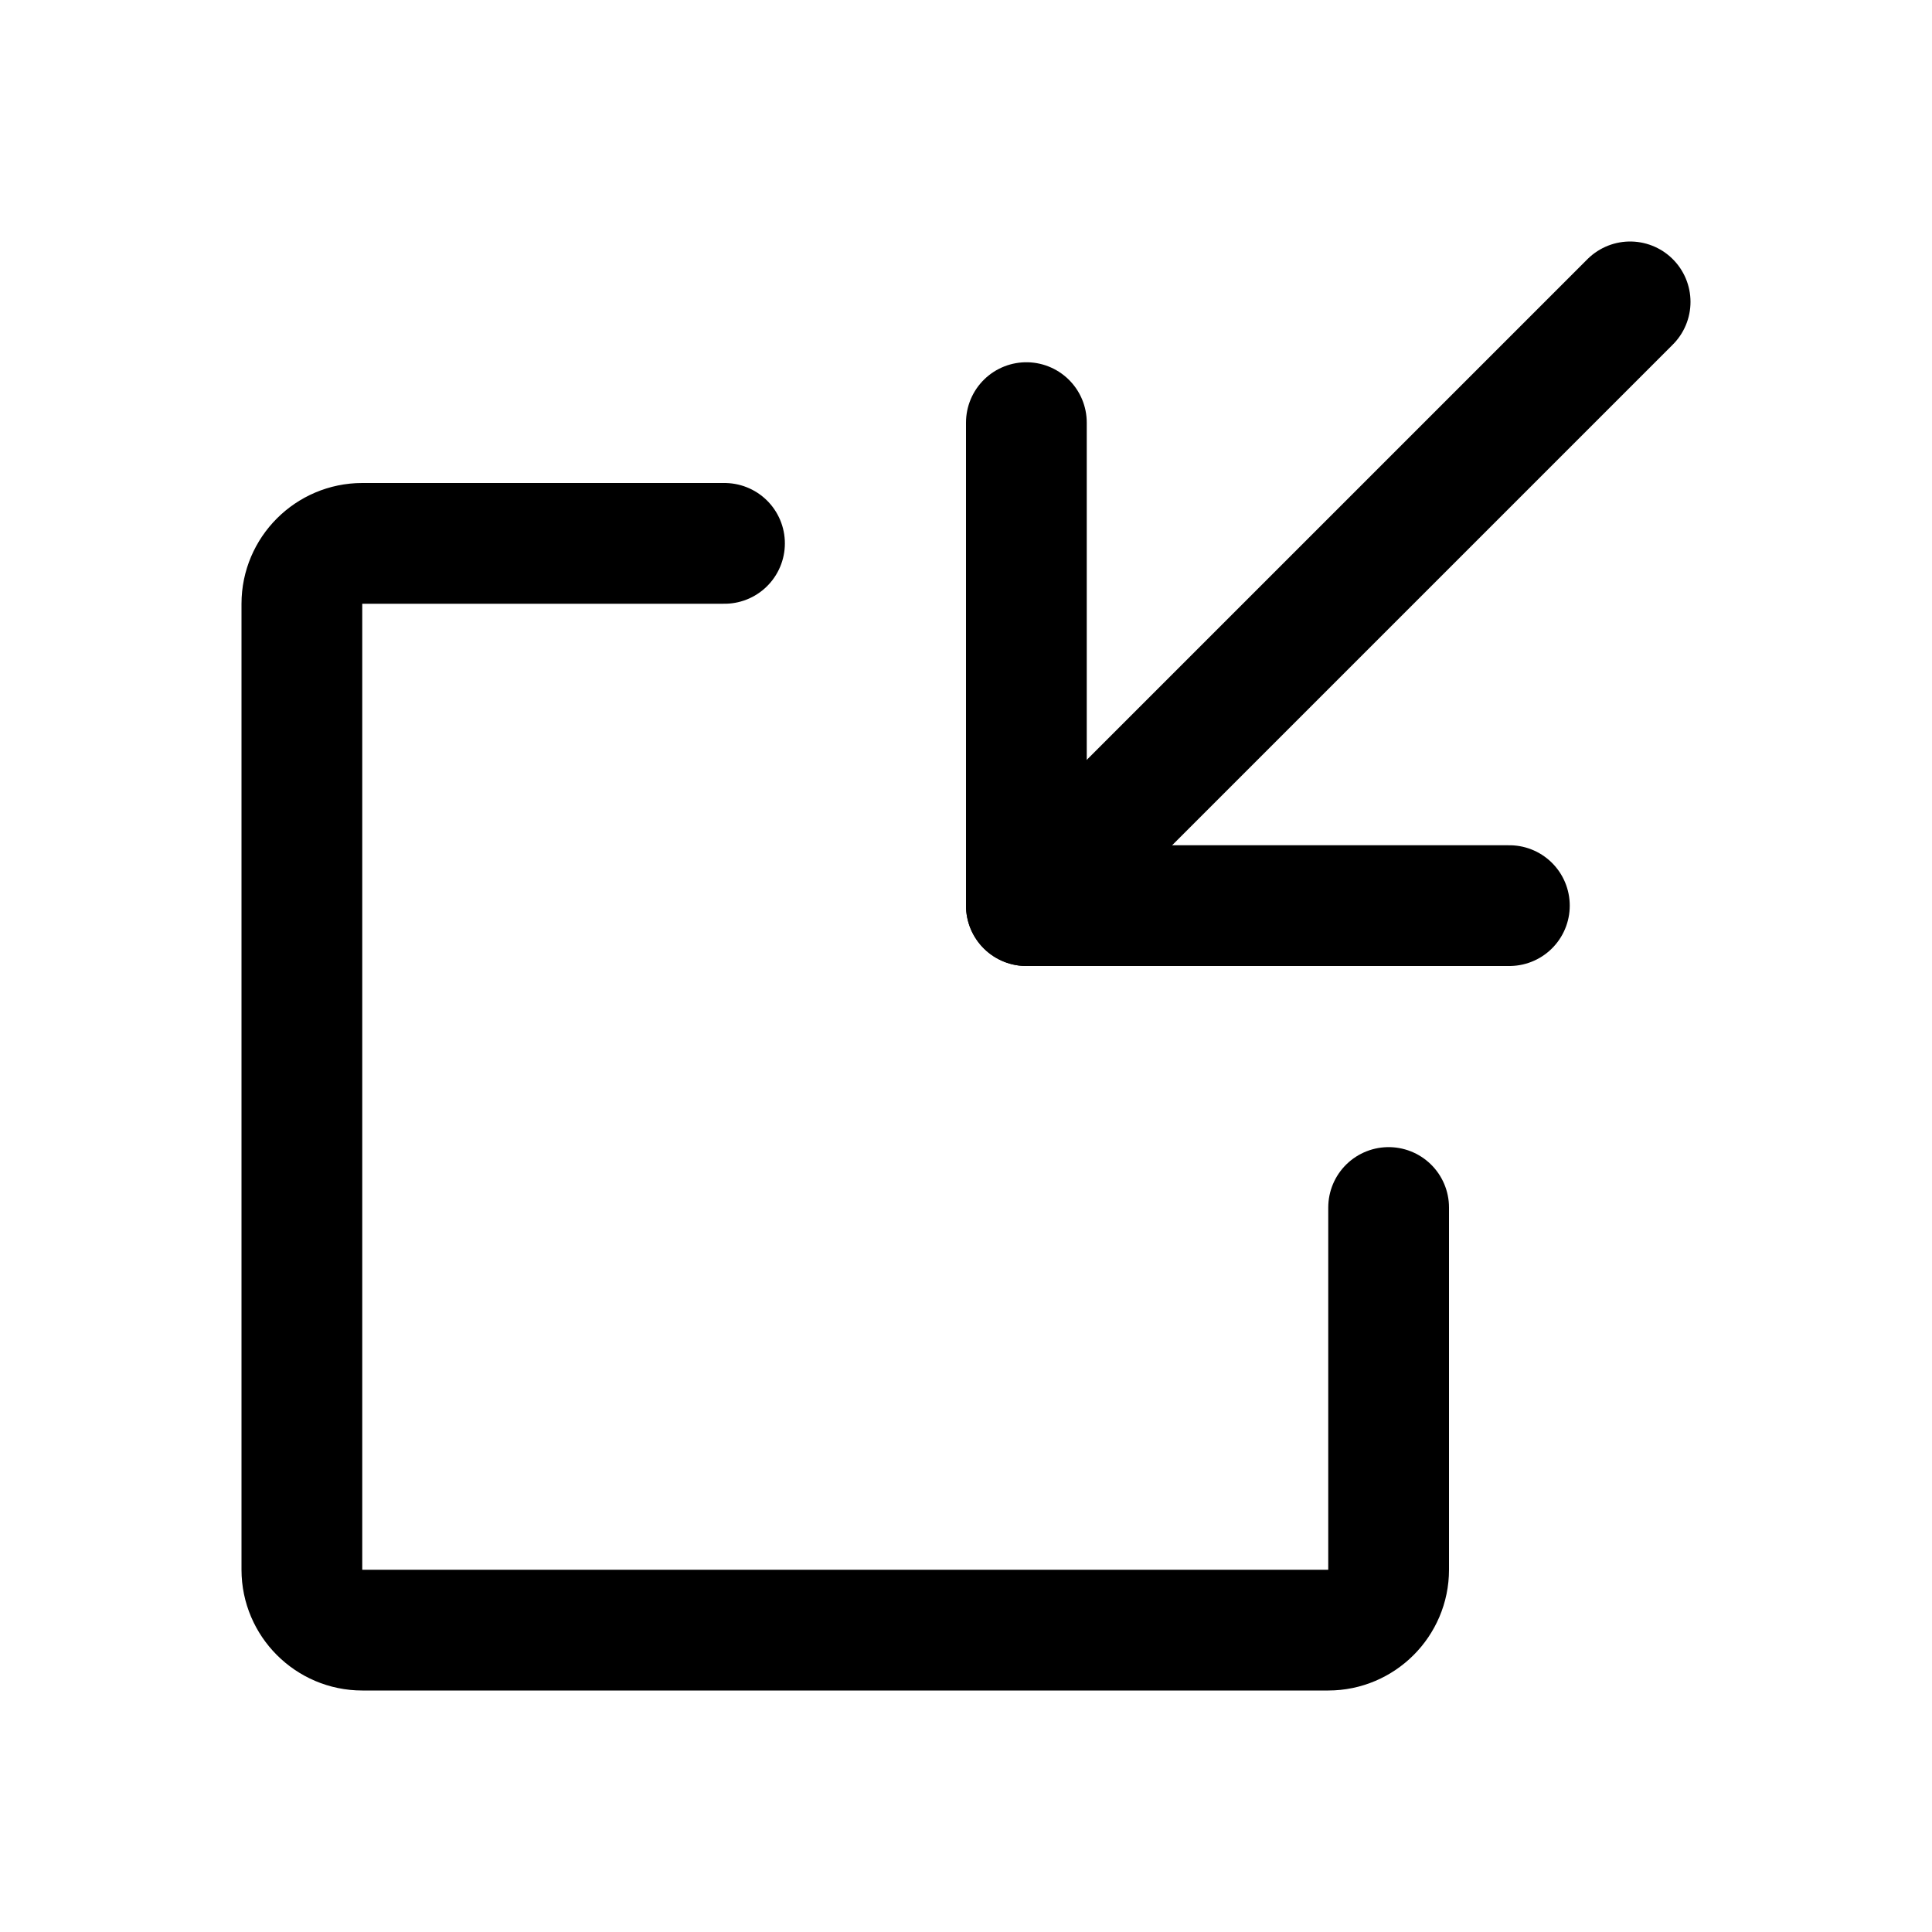
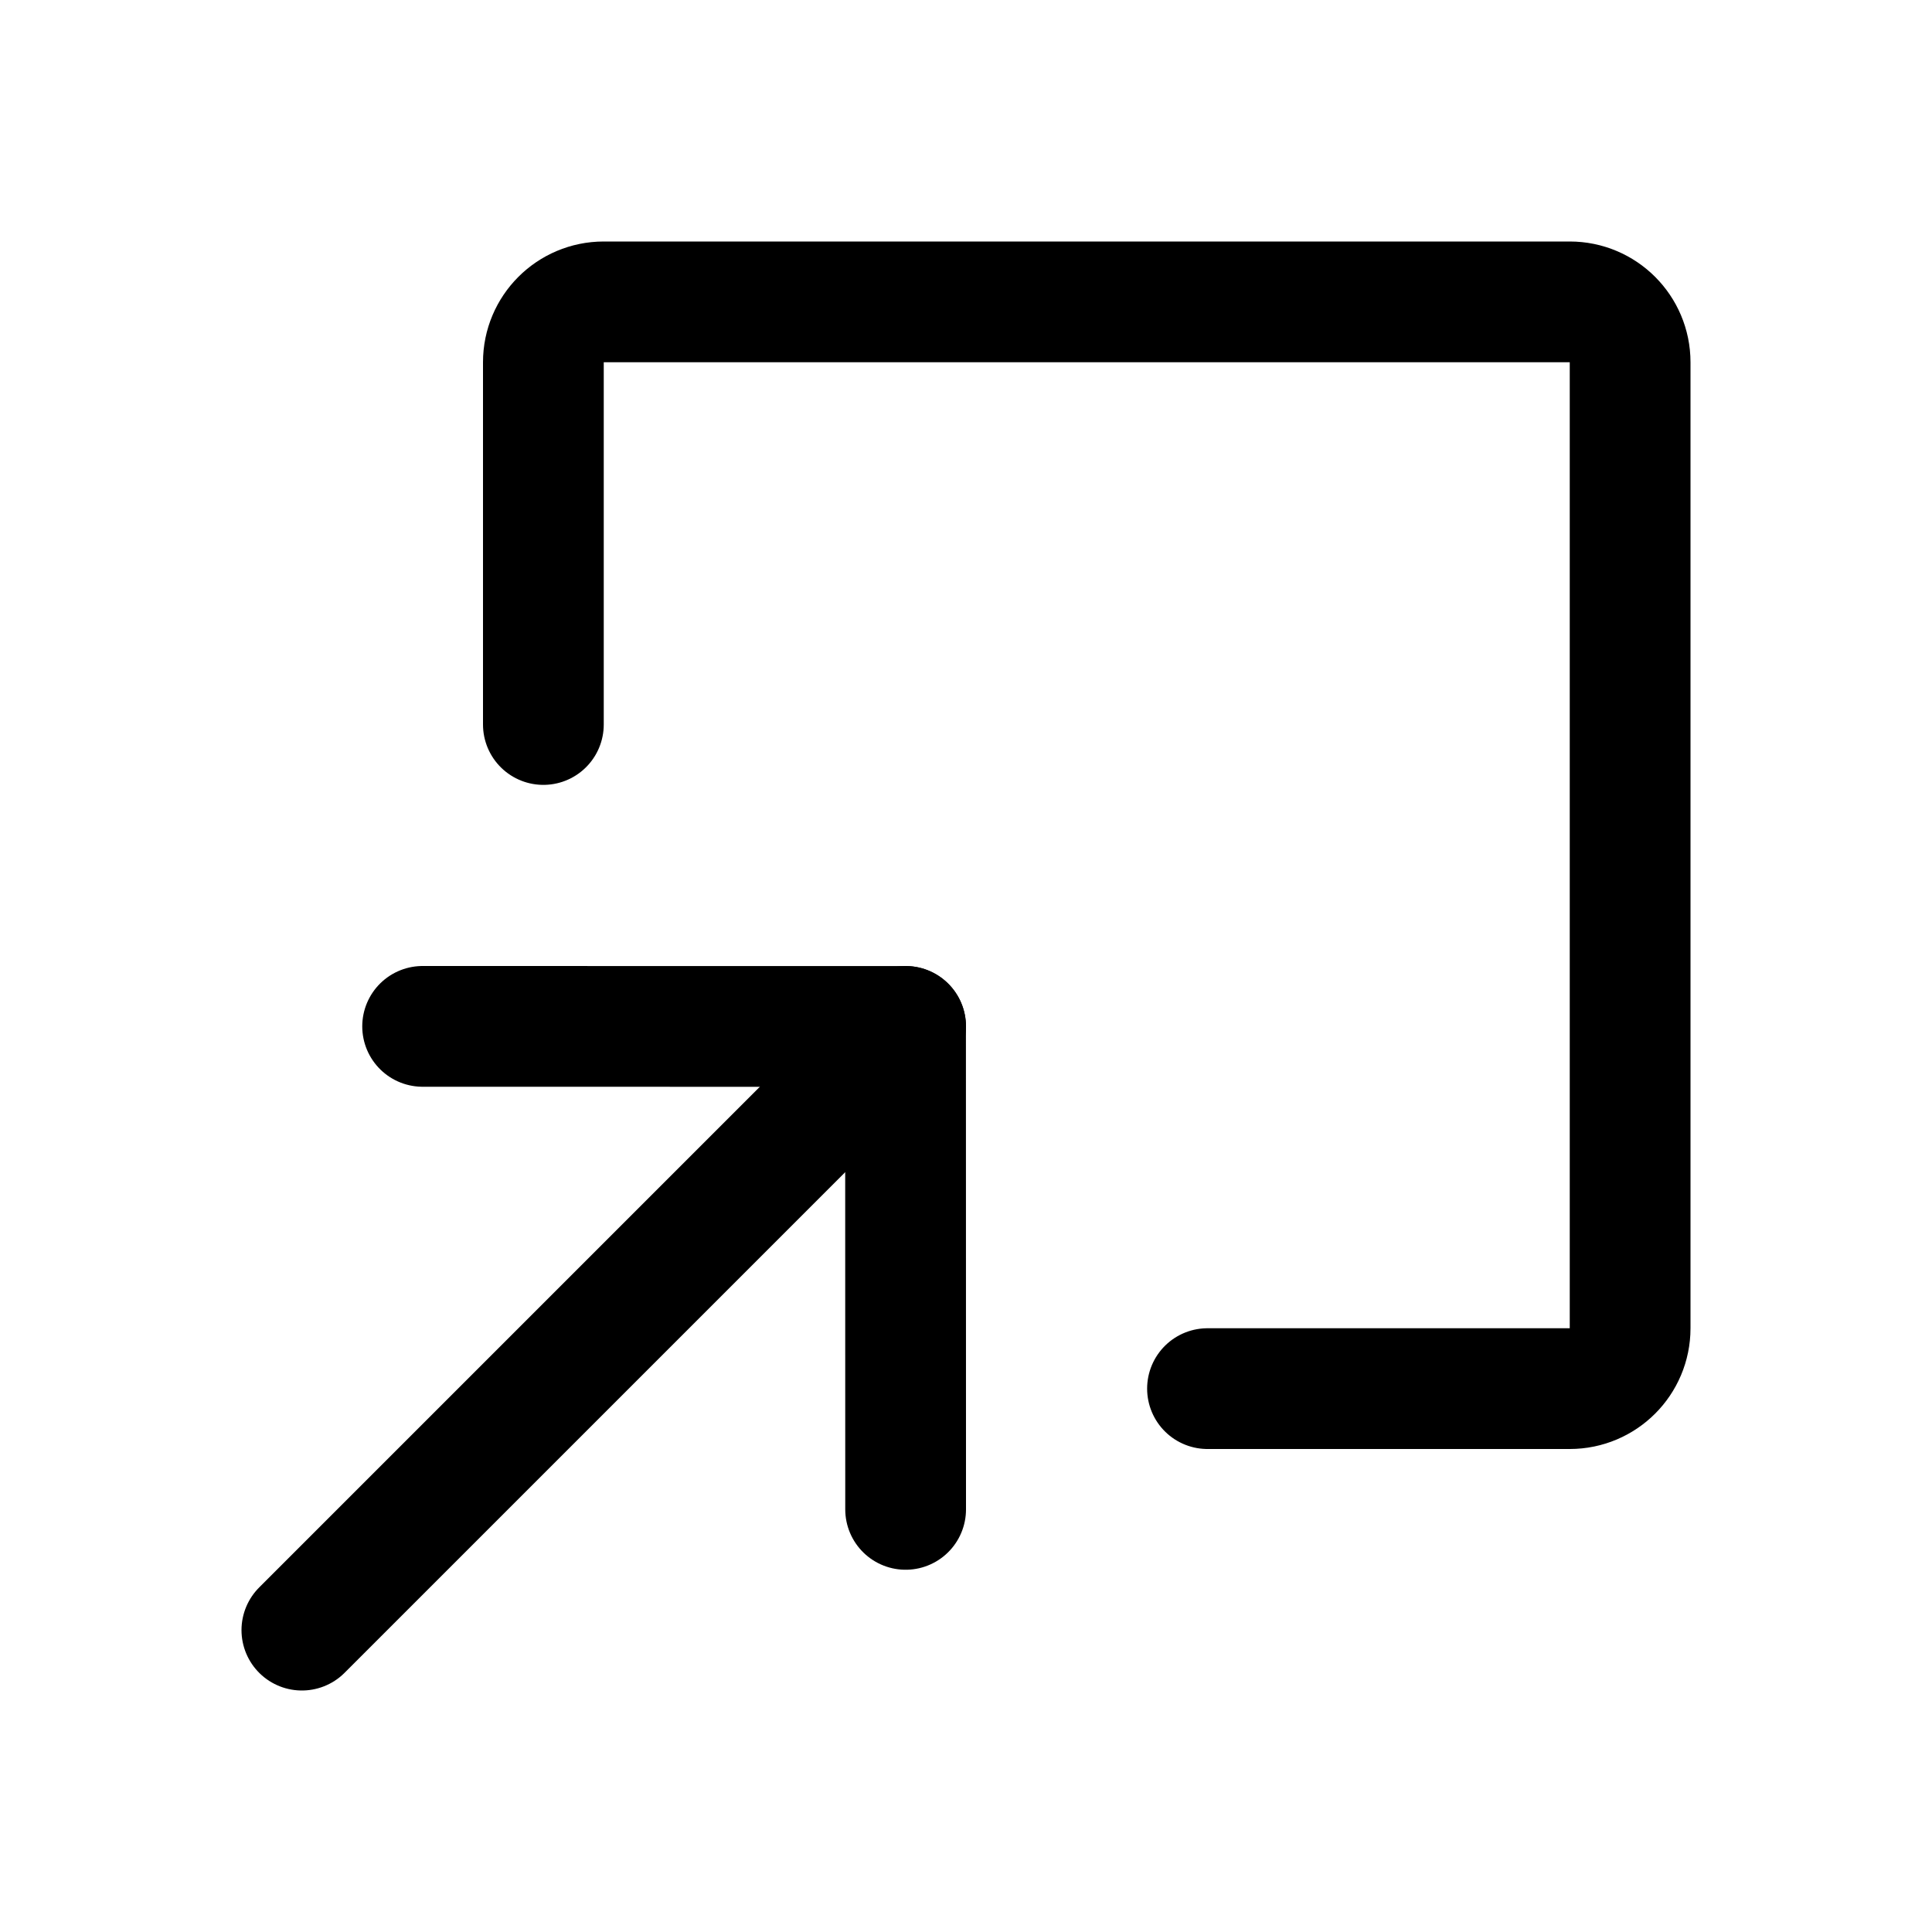
- <svg xmlns="http://www.w3.org/2000/svg" version="1.1" id="Layer_1" x="0px" y="0px" viewBox="0 0 256 256" style="enable-background:new 0 0 256 256;" xml:space="preserve">
-   <style type="text/css">
- 	.st0{fill:none;}
- 	.st1{fill:none;stroke:#000000;stroke-width:16;stroke-linecap:round;stroke-linejoin:round;}
- </style>
-   <rect class="st0" width="256" height="256" />
-   <polyline class="st1" points="136,56 136,120 200,120 " />
-   <line class="st1" x1="216" y1="40" x2="136" y2="120" />
-   <path class="st1" d="M96,72H48c-4.4,0-8,3.6-8,8v128c0,4.4,3.6,8,8,8h128c4.4,0,8-3.6,8-8v-48" />
+ <svg xmlns="http://www.w3.org/2000/svg" viewBox="0 0 256 256">
+   <rect width="256" height="256" fill="none" />
+   <polyline points="120 200 119.99 136.01 56 136" fill="none" stroke="currentColor" stroke-linecap="round" stroke-linejoin="round" stroke-width="16" />
+   <line x1="40" y1="216" x2="120" y2="136" fill="none" stroke="currentColor" stroke-linecap="round" stroke-linejoin="round" stroke-width="16" />
+   <path d="M160,184h48a8,8,0,0,0,8-8V48a8,8,0,0,0-8-8H80a8,8,0,0,0-8,8V96" fill="none" stroke="currentColor" stroke-linecap="round" stroke-linejoin="round" stroke-width="16" />
</svg>
